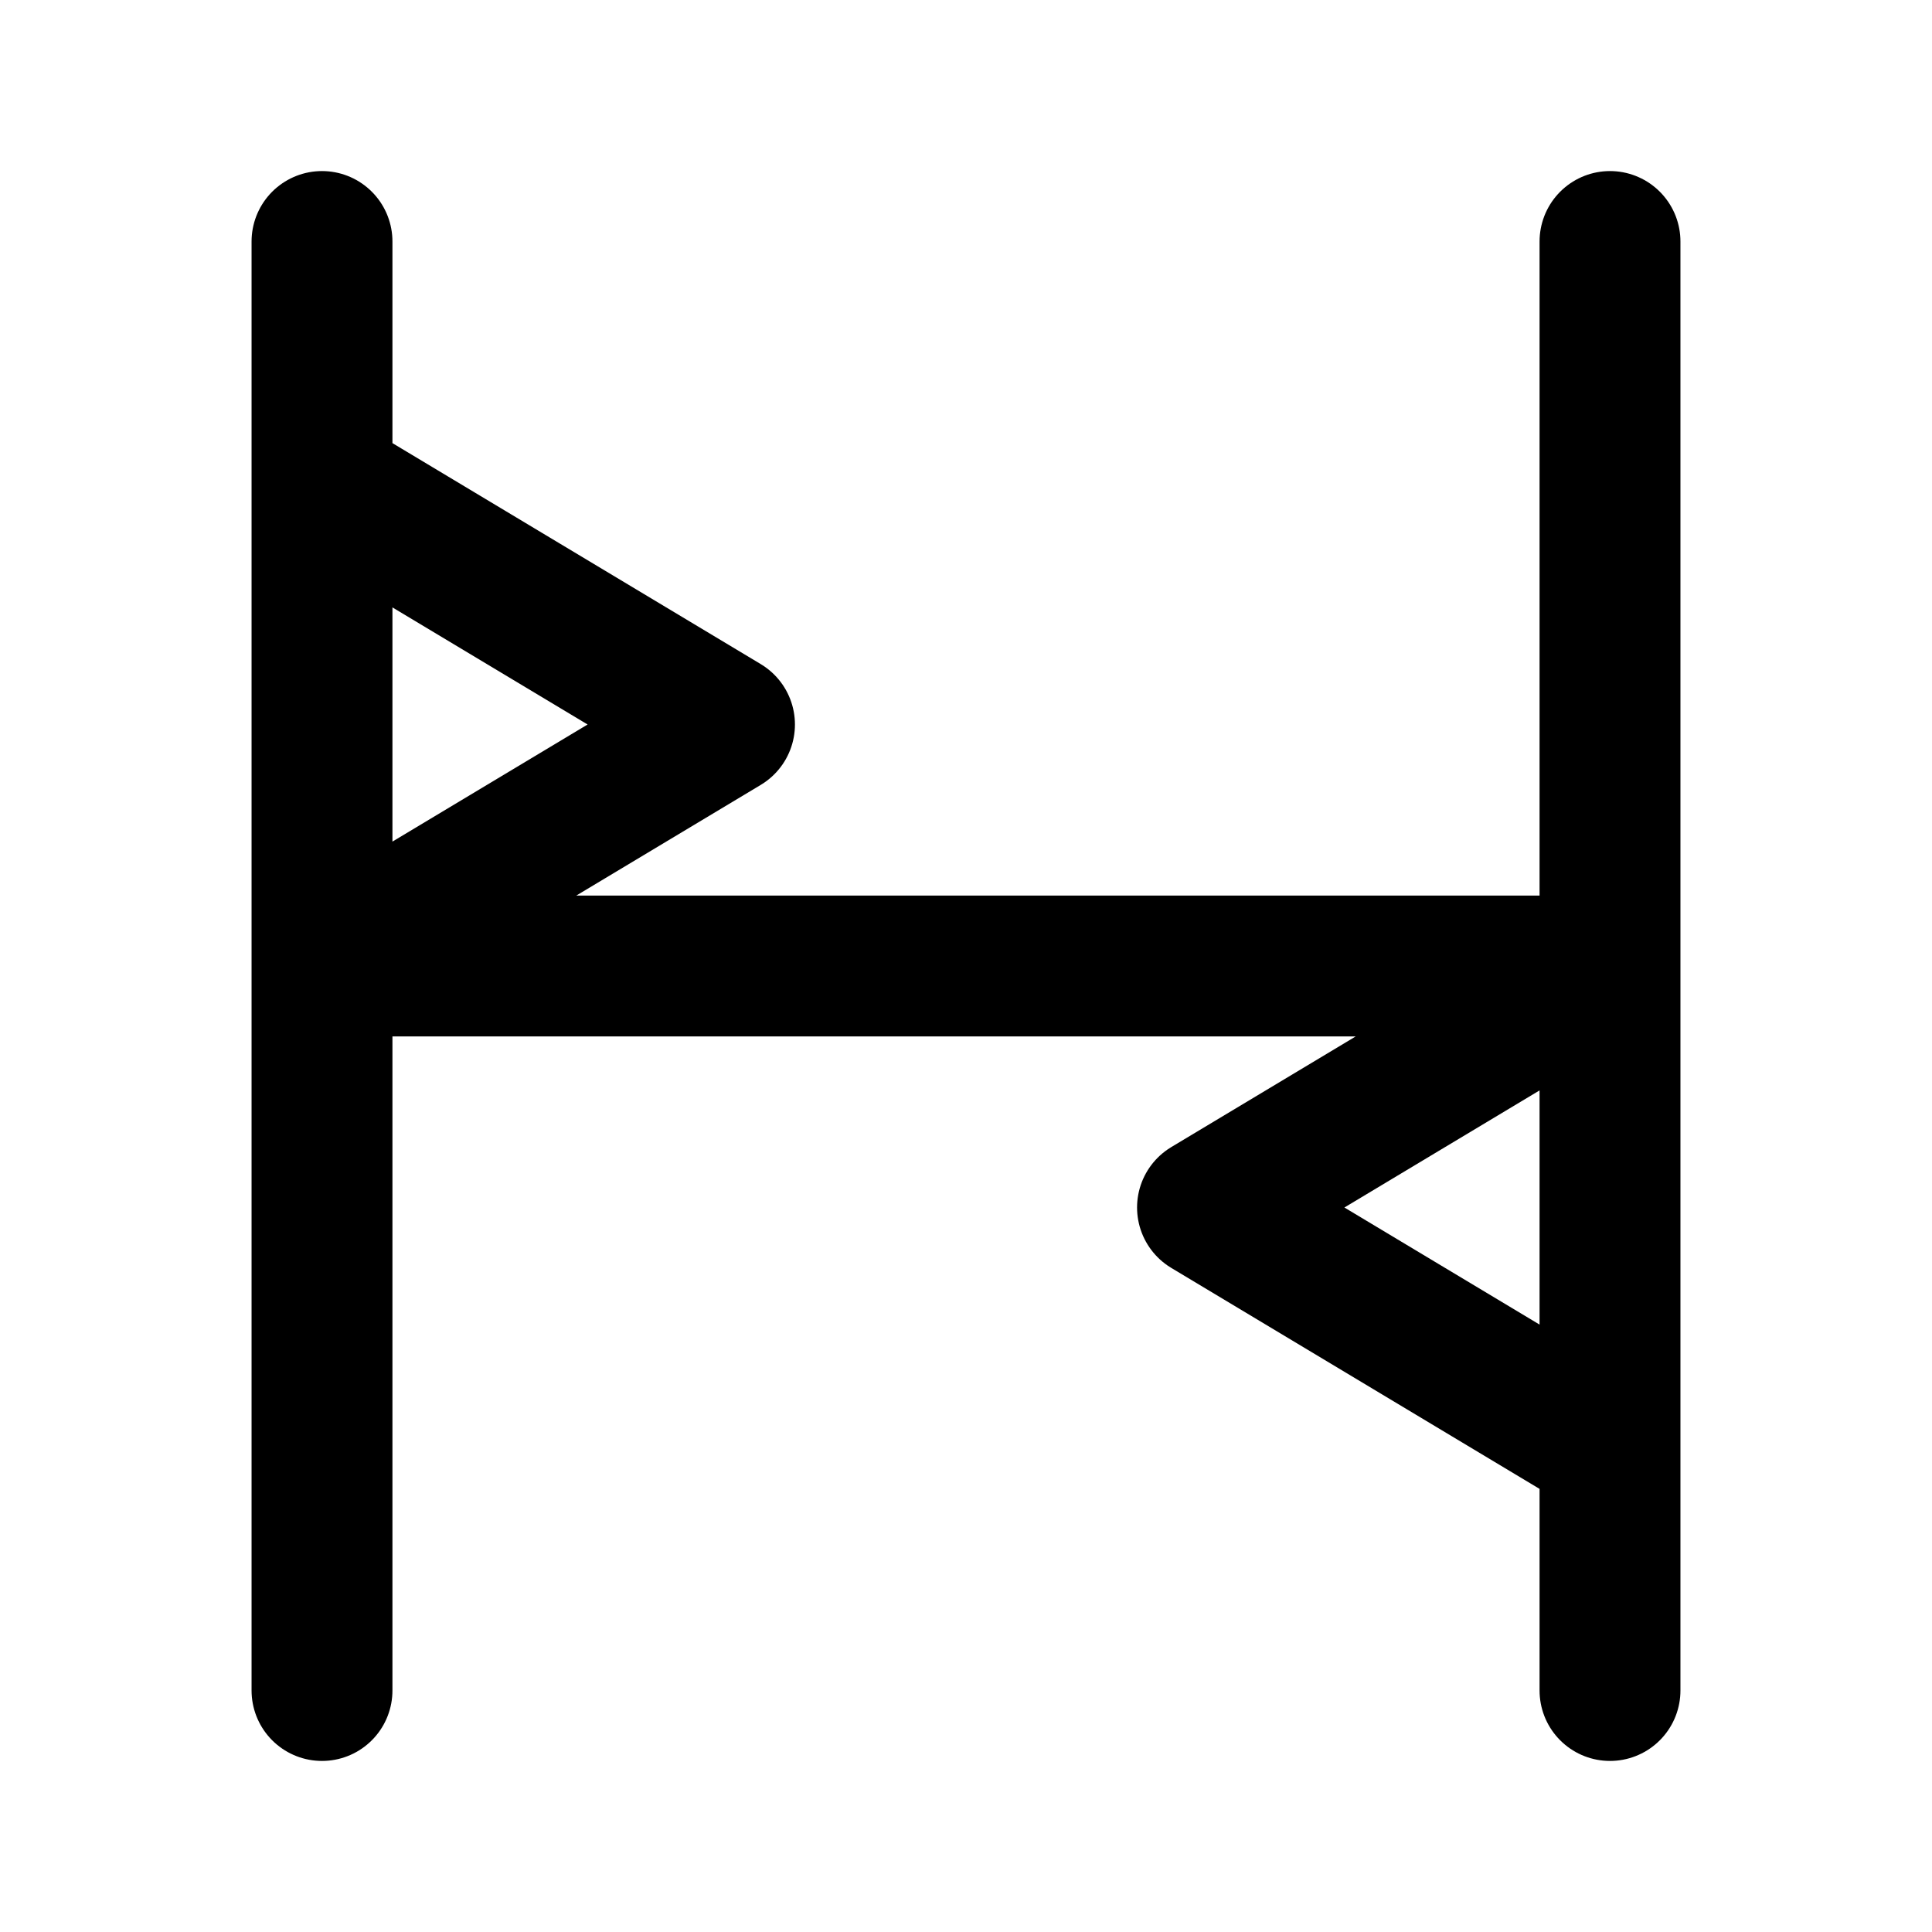
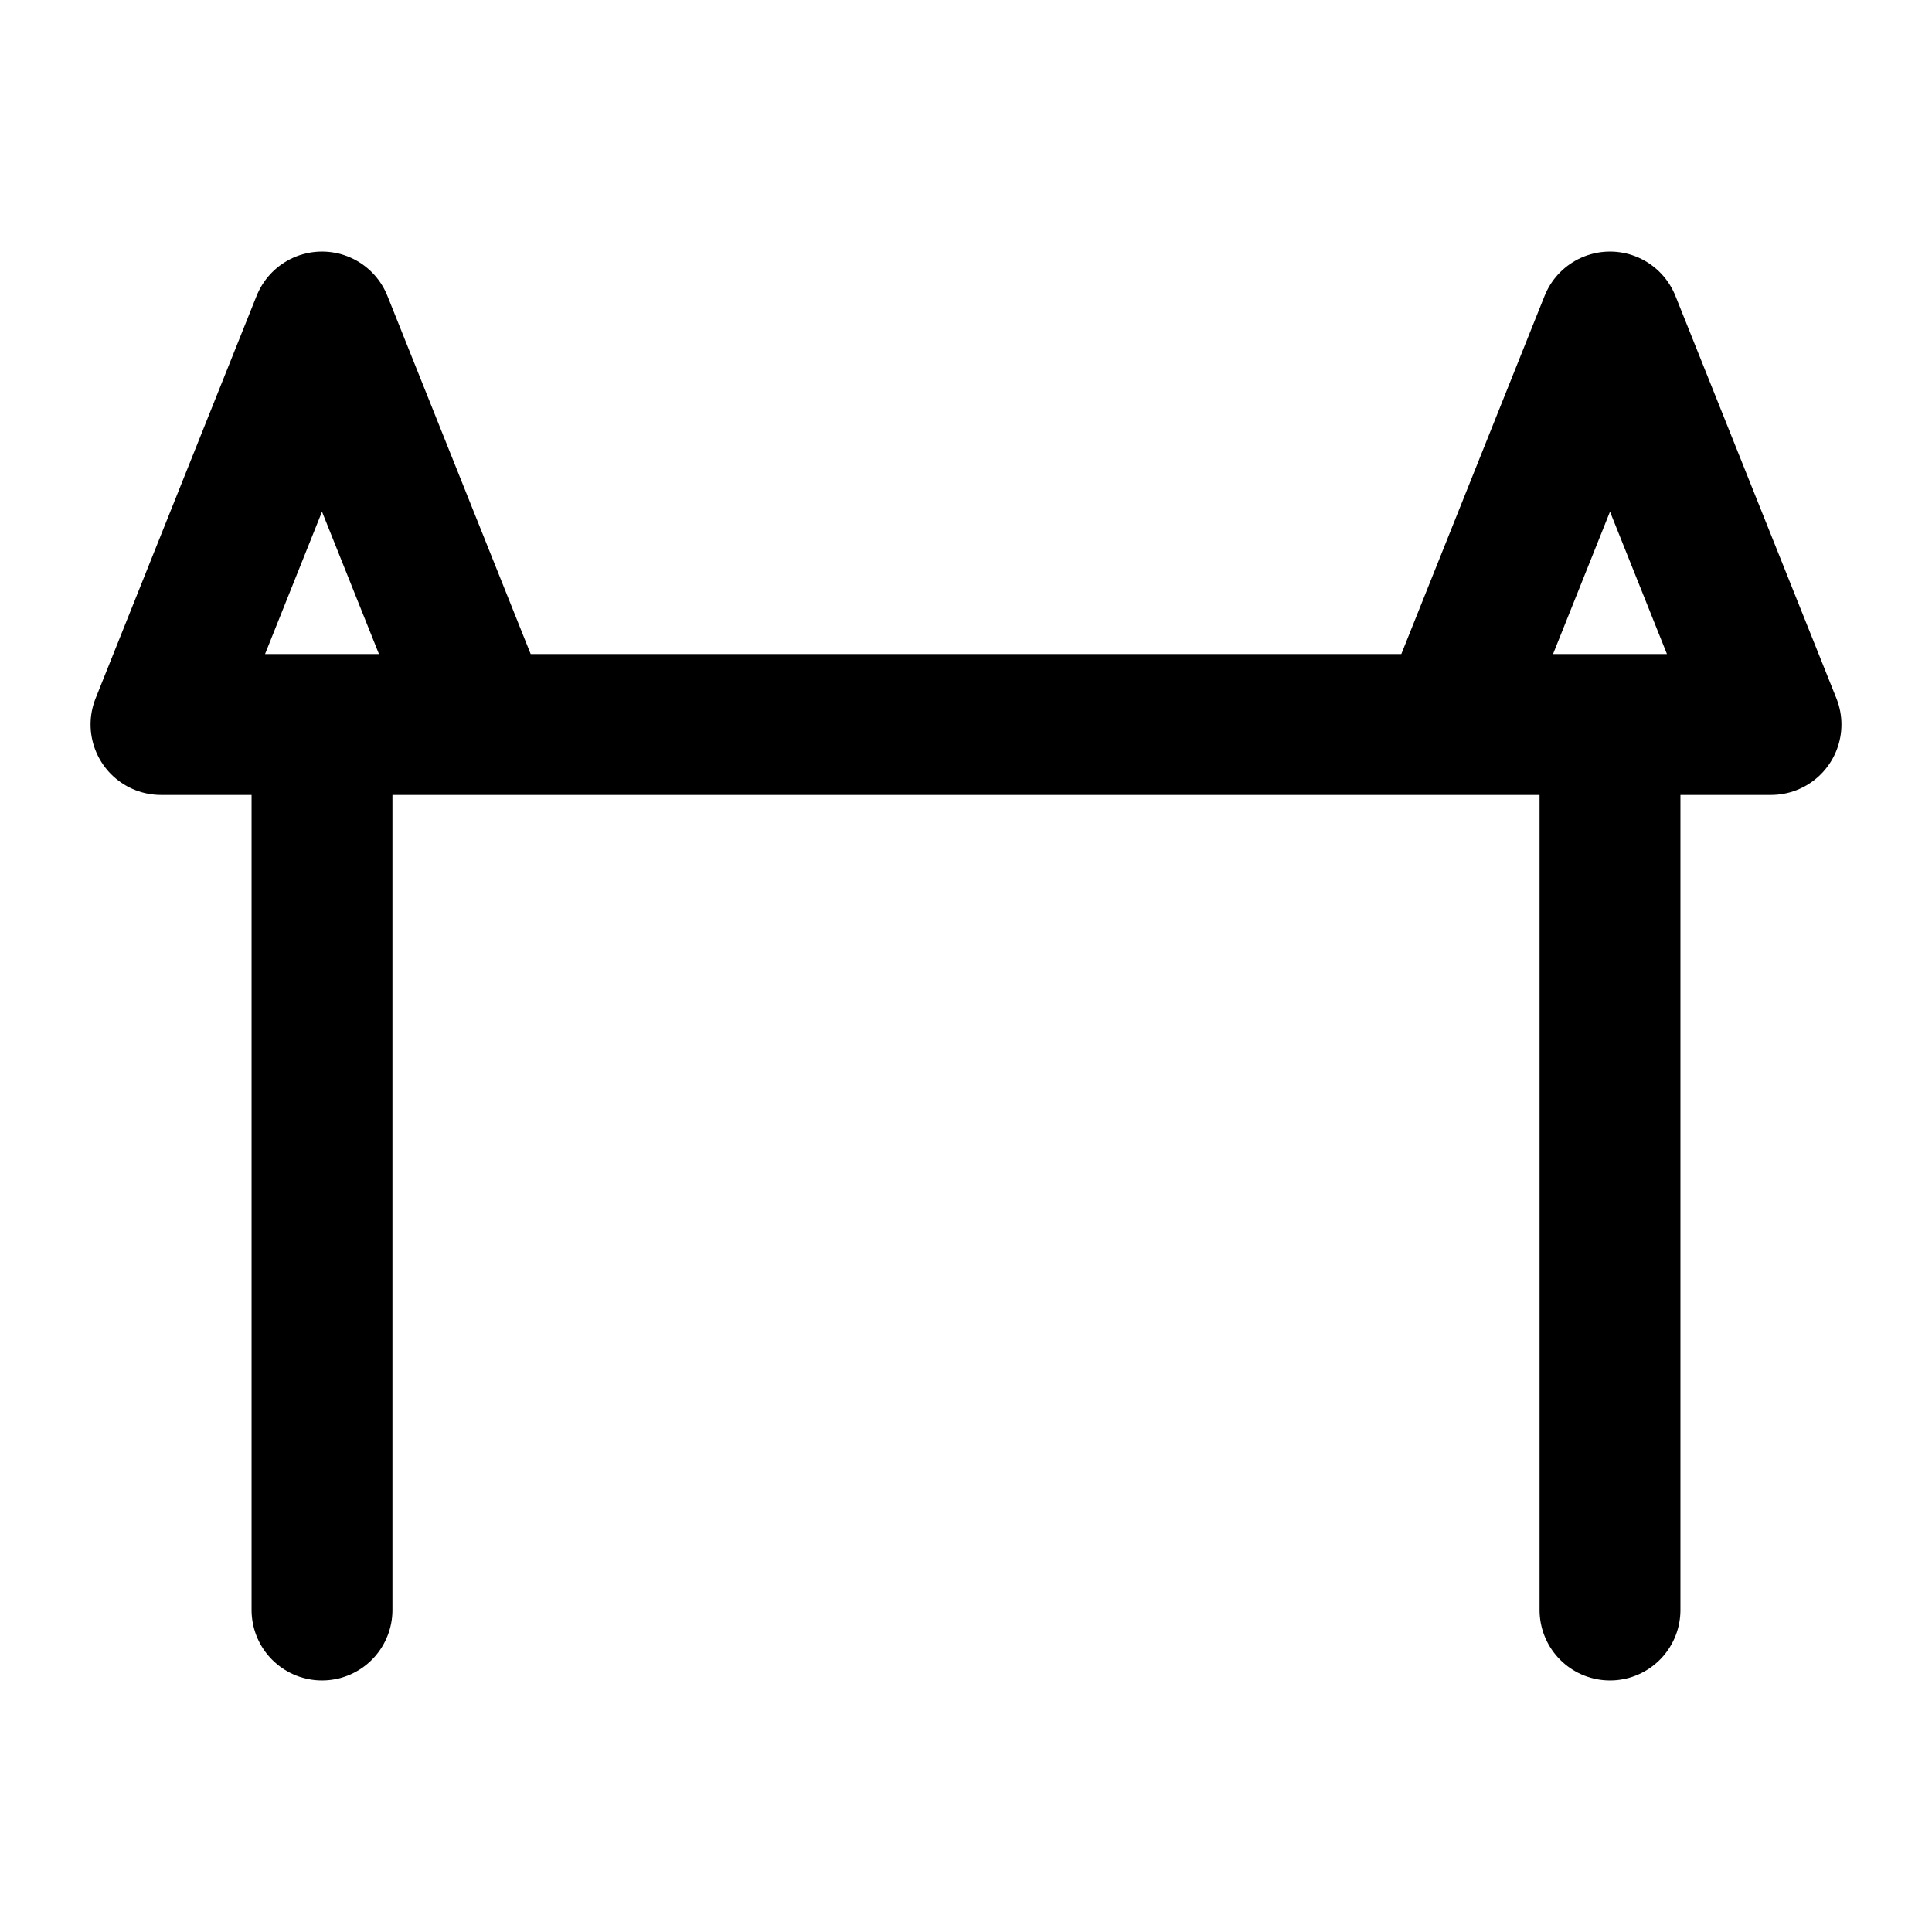
<svg xmlns="http://www.w3.org/2000/svg" viewBox="0 0 24 24" width="24" height="24" fill="none" stroke="currentColor" stroke-width="1.75" stroke-linecap="round" stroke-linejoin="round">
-   <path d="M4 3v18 M20 3v18 M4 12h16 M4 6l5 3-5 3 M20 18l-5-3 5-3" />
+   <path d="M4 20V9h16v11 M4 4 2 9h4Z M20 4l-2 5h4Z" />
</svg>
